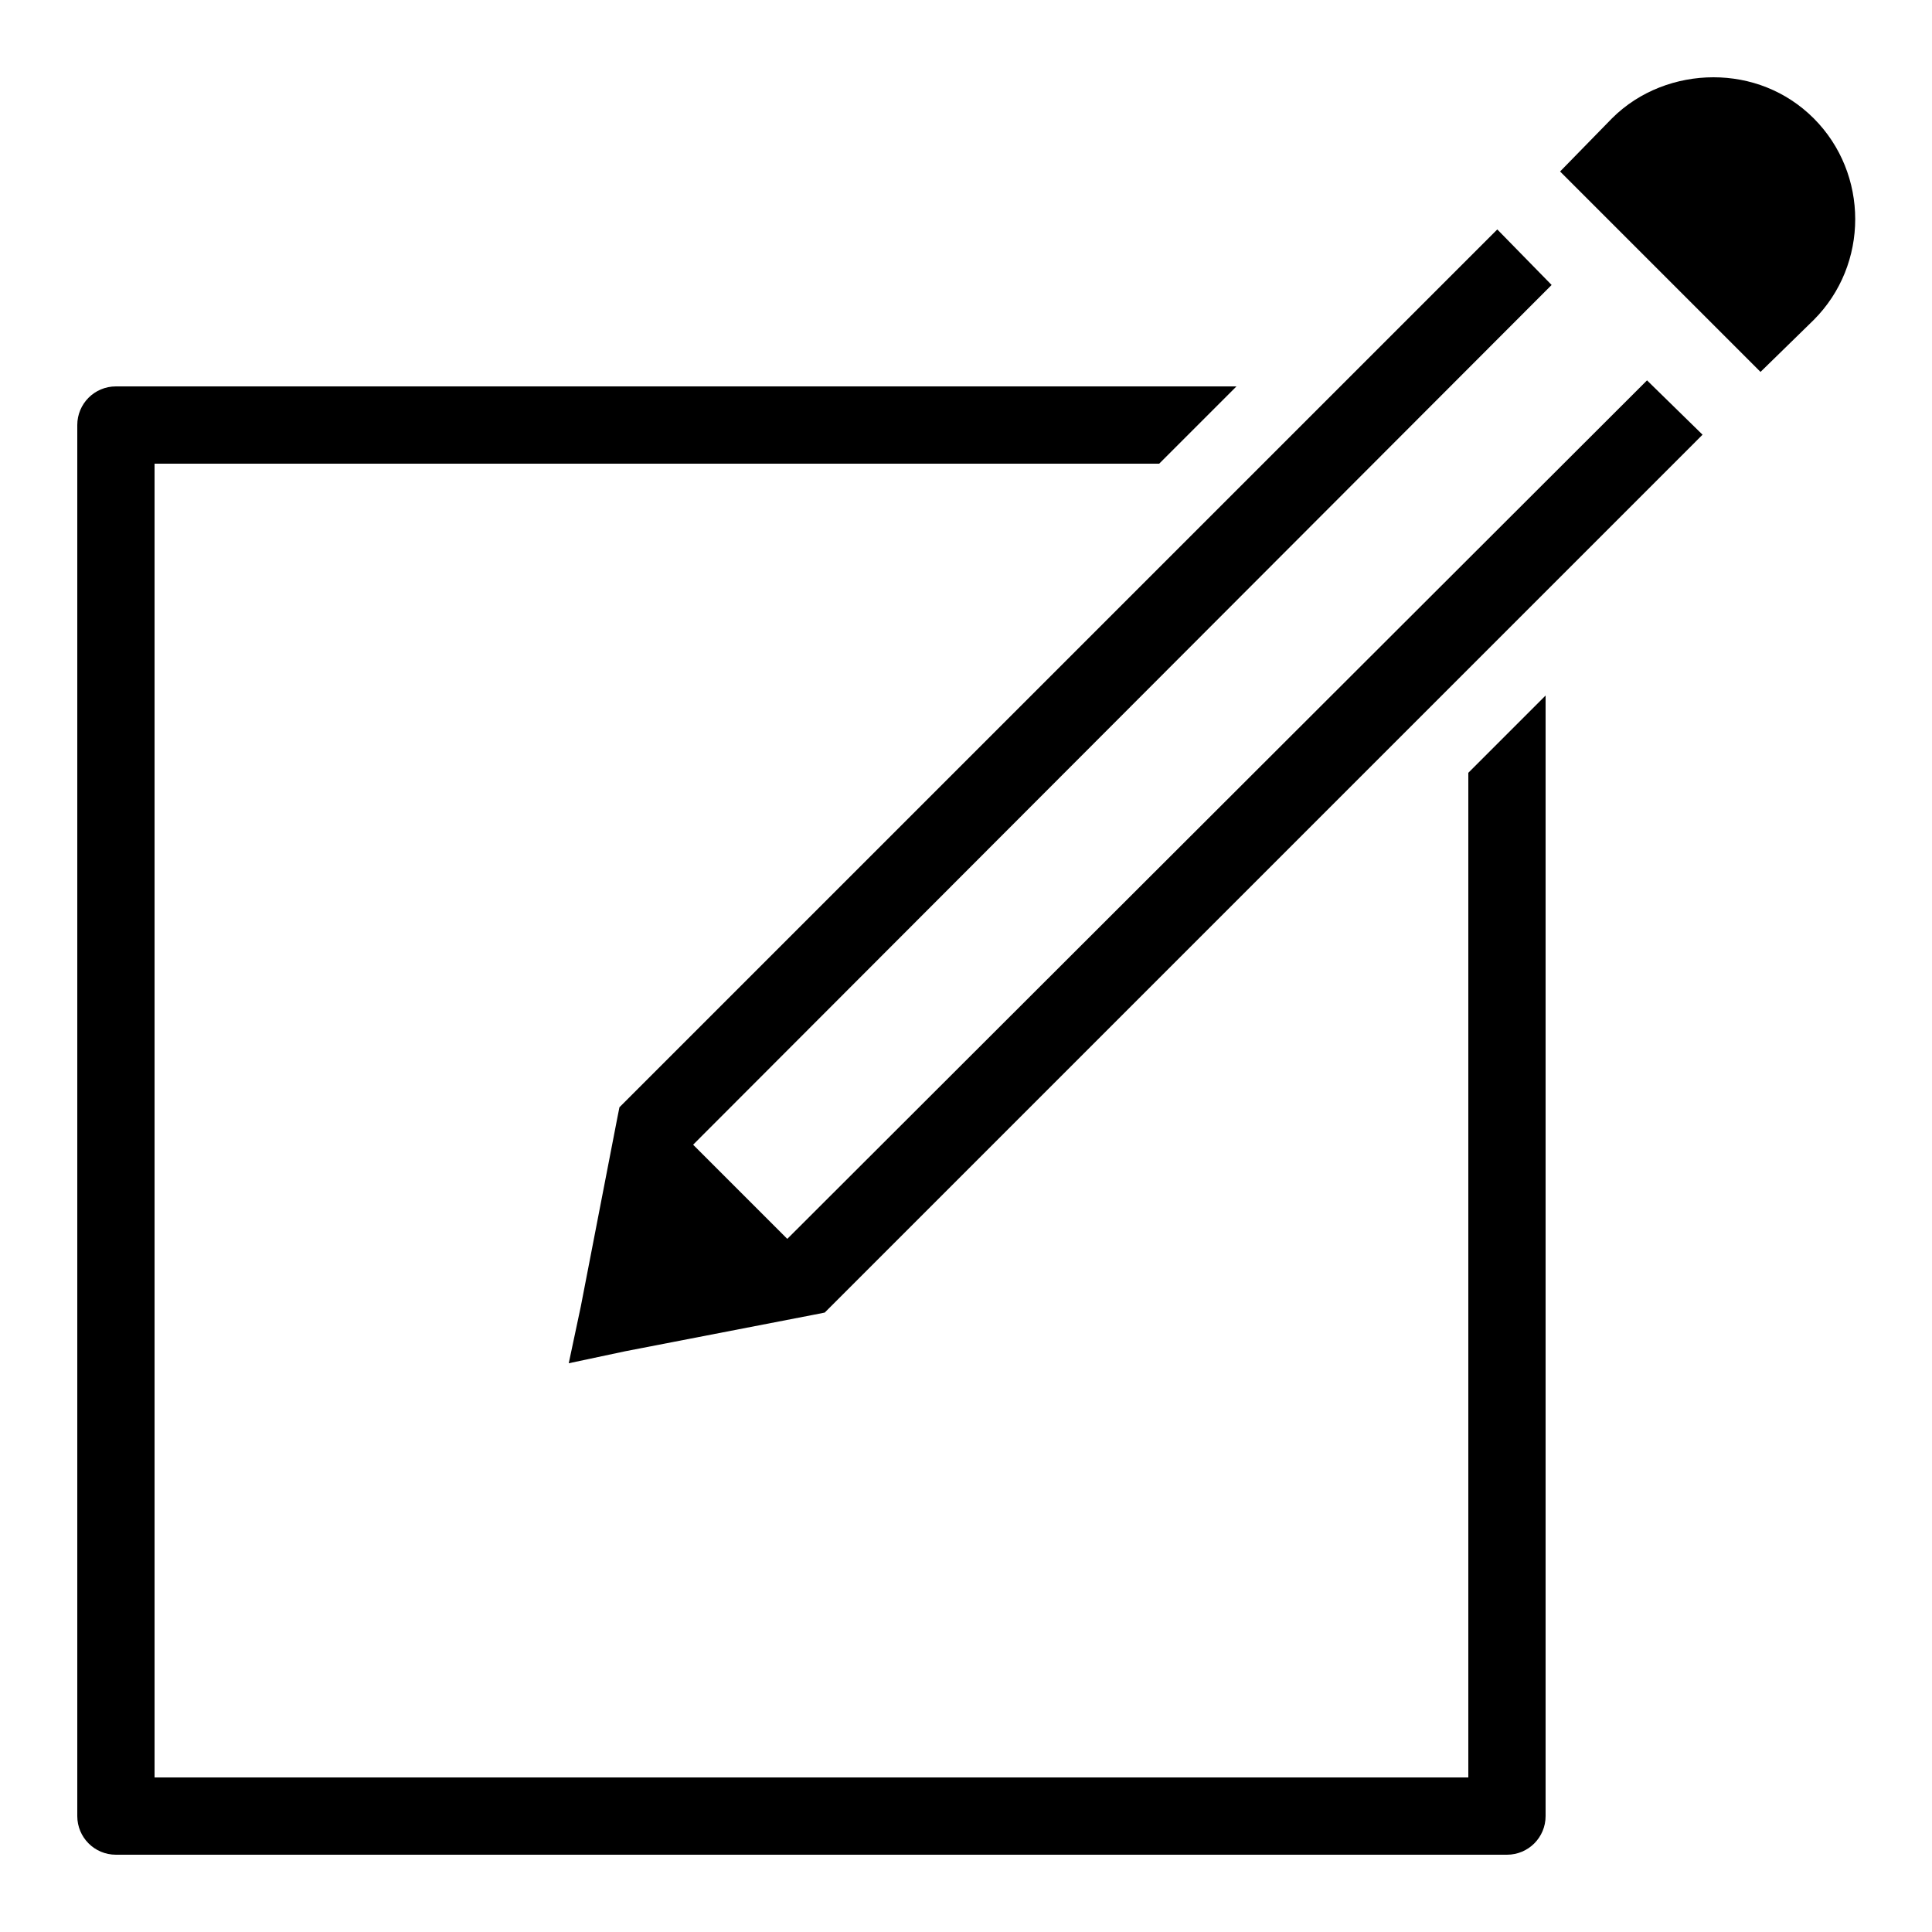
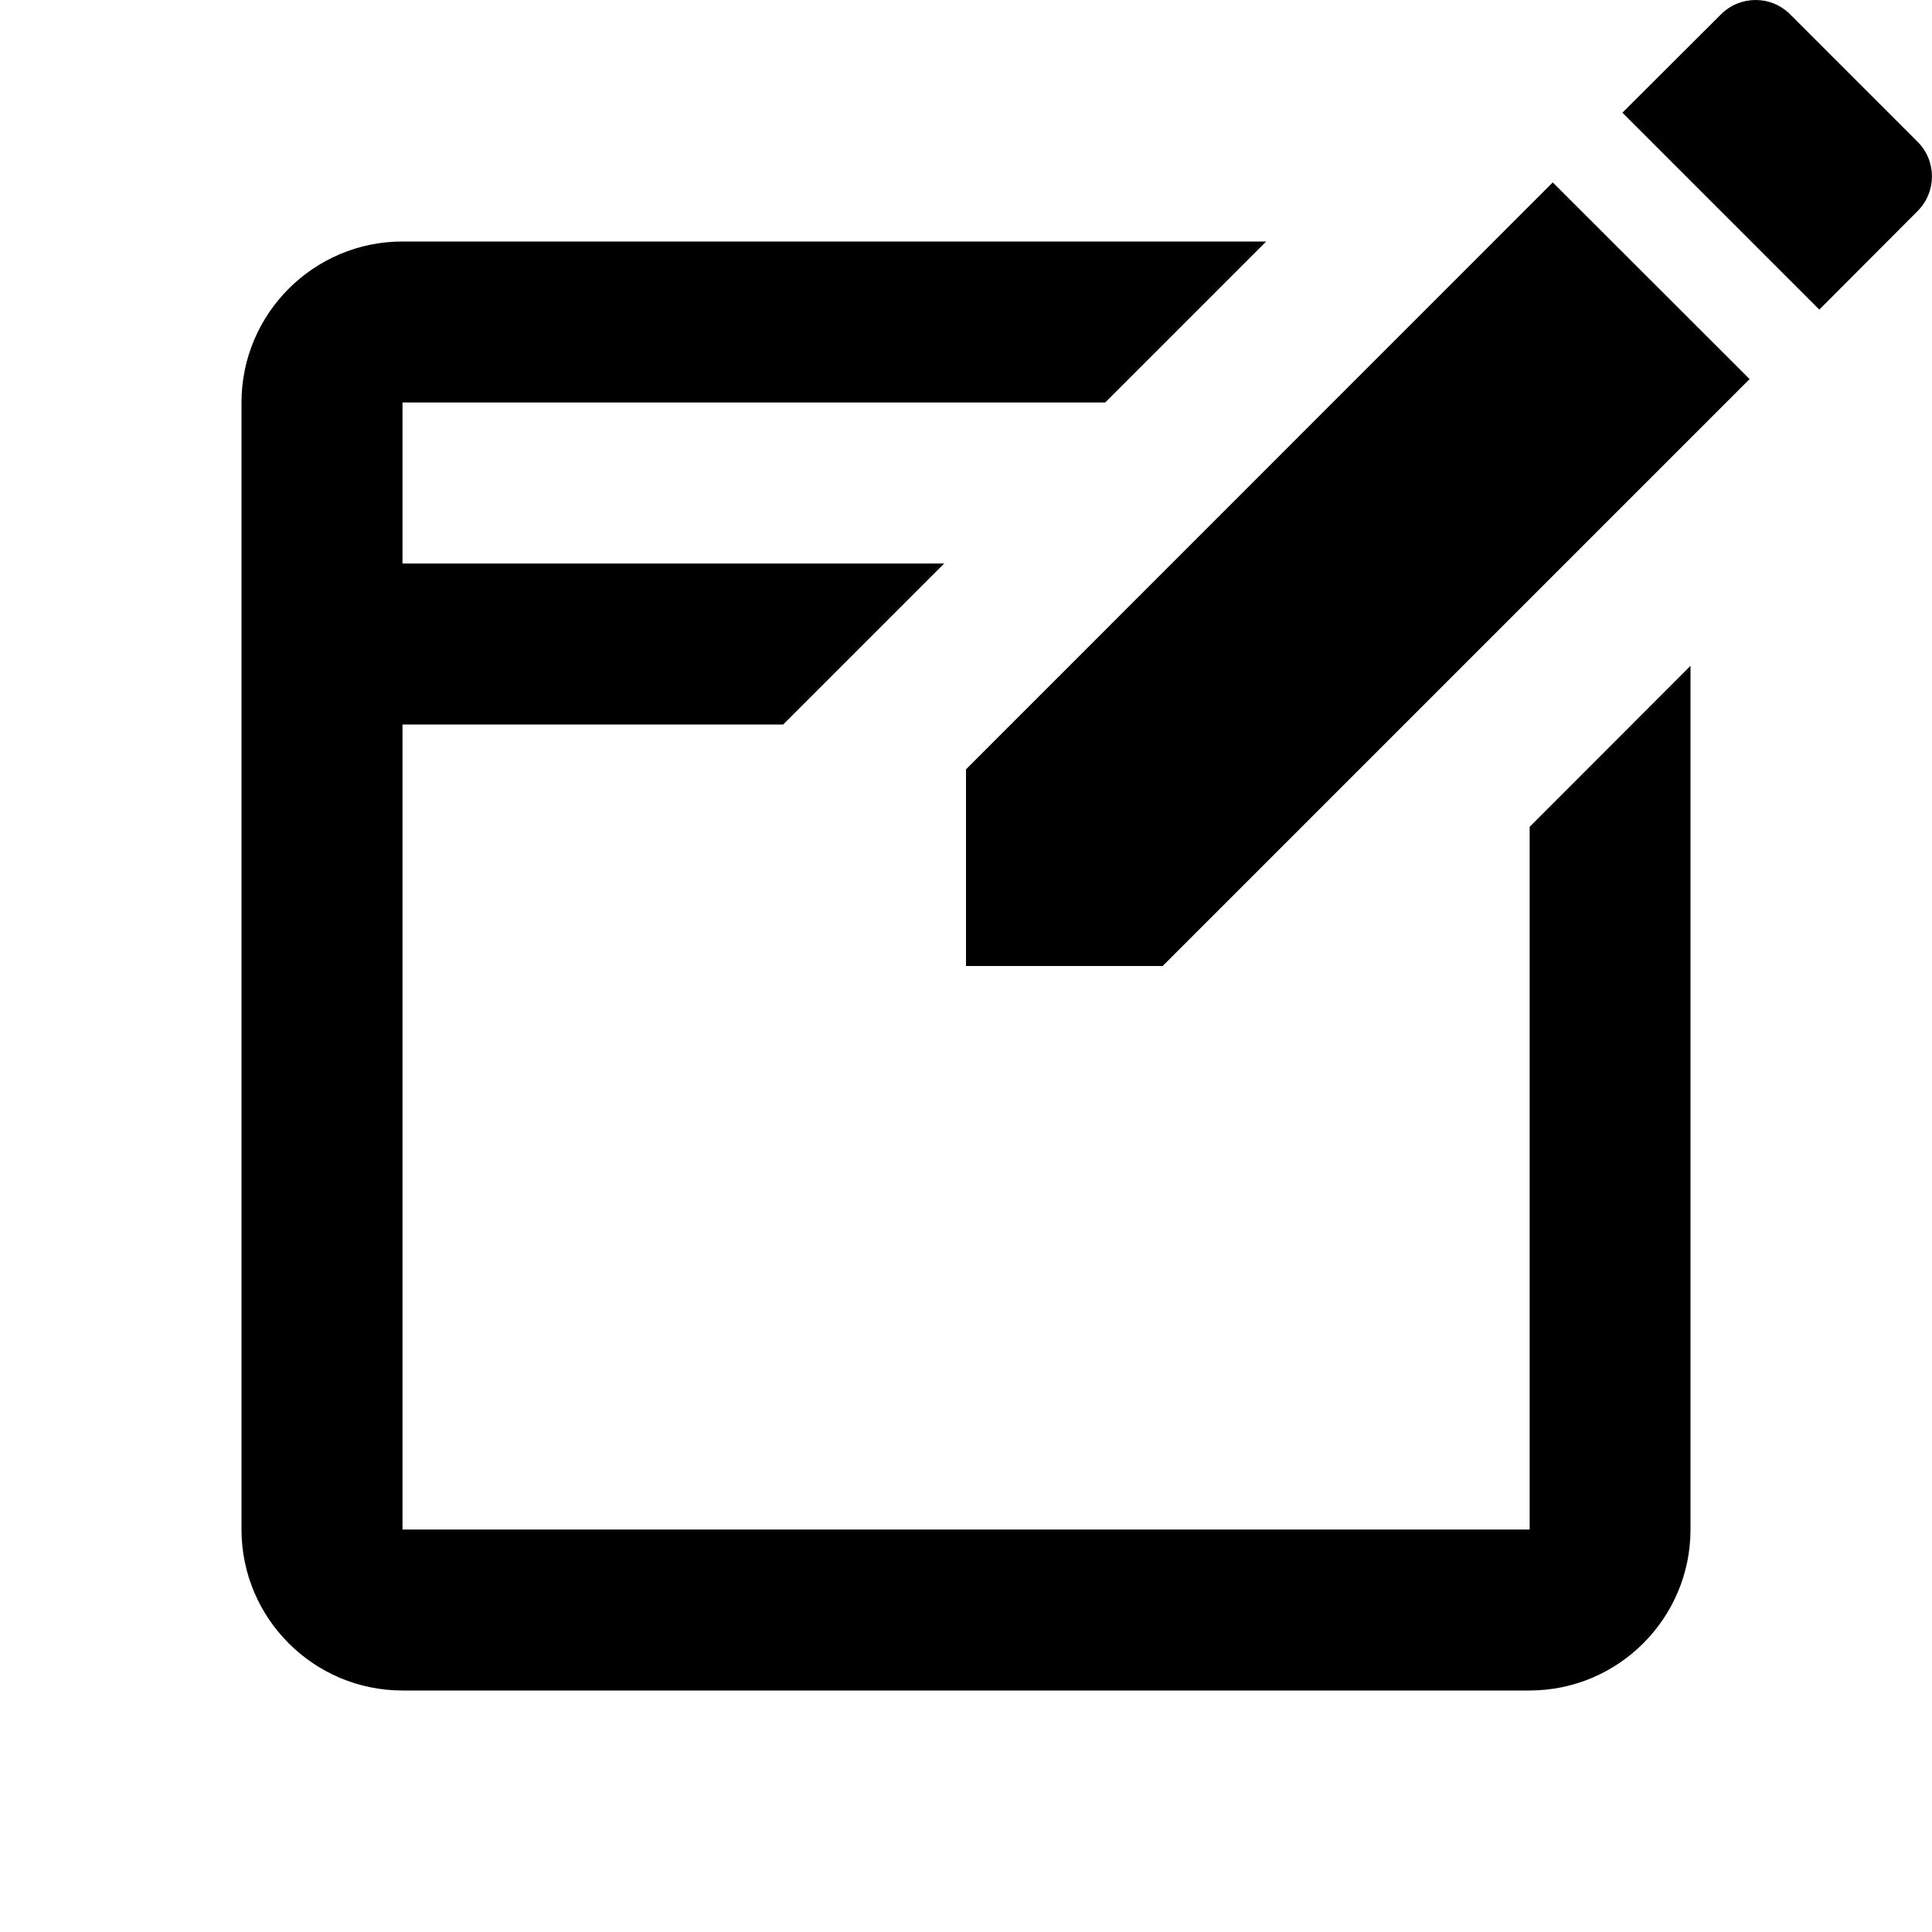
- <svg xmlns="http://www.w3.org/2000/svg" viewBox="0 0 50 50" width="50px" height="50px">
-   <path d="M 44.344 2 C 43.402 2 42.434 2.348 41.719 3.062 L 40.375 4.438 L 45.562 9.625 C 45.559 9.629 46.938 8.281 46.938 8.281 C 48.371 6.848 48.371 4.496 46.938 3.062 C 46.219 2.344 45.285 2 44.344 2 Z M 38.75 5.938 L 16.031 28.656 L 15.969 28.969 L 15.031 33.812 L 14.719 35.281 L 16.188 34.969 L 21.031 34.031 L 21.344 33.969 L 44.062 11.25 L 42.625 9.844 L 20.375 32.062 L 17.938 29.625 L 40.156 7.375 Z M 3 10 C 2.445 10 2 10.449 2 11 L 2 47 C 2 47.551 2.445 48 3 48 L 39 48 C 39.555 48 40 47.551 40 47 L 40 18 L 38 20 L 38 46 L 4 46 L 4 12 L 30 12 L 32 10 Z" />
+ <svg xmlns="http://www.w3.org/2000/svg" viewBox="0 0 24 24" width="24px" height="24px">
+   <path d="M 21.809 0 C 21.652 0 21.496 0.06 21.377 0.18 L 20.154 1.4 L 22.6 3.846 L 23.82 2.623 C 24.059 2.384 24.059 1.998 23.82 1.76 L 22.24 0.18 C 22.121 0.06 21.965 0 21.809 0 z M 19.289 2.266 L 12 9.557 L 12 12 L 14.443 12 L 21.734 4.709 L 19.289 2.266 z M 5 3 C 3.897 3 3 3.897 3 5 L 3 19 C 3 20.103 3.897 21 5 21 L 19 21 C 20.103 21 21 20.103 21 19 L 21 8.271 L 19.002 10.271 L 19.002 19 L 5 19 L 5 9 L 9.729 9 L 11.729 7 L 5 7 L 5 5 L 13.729 5 L 15.729 3 L 5 3 z" />
</svg>
